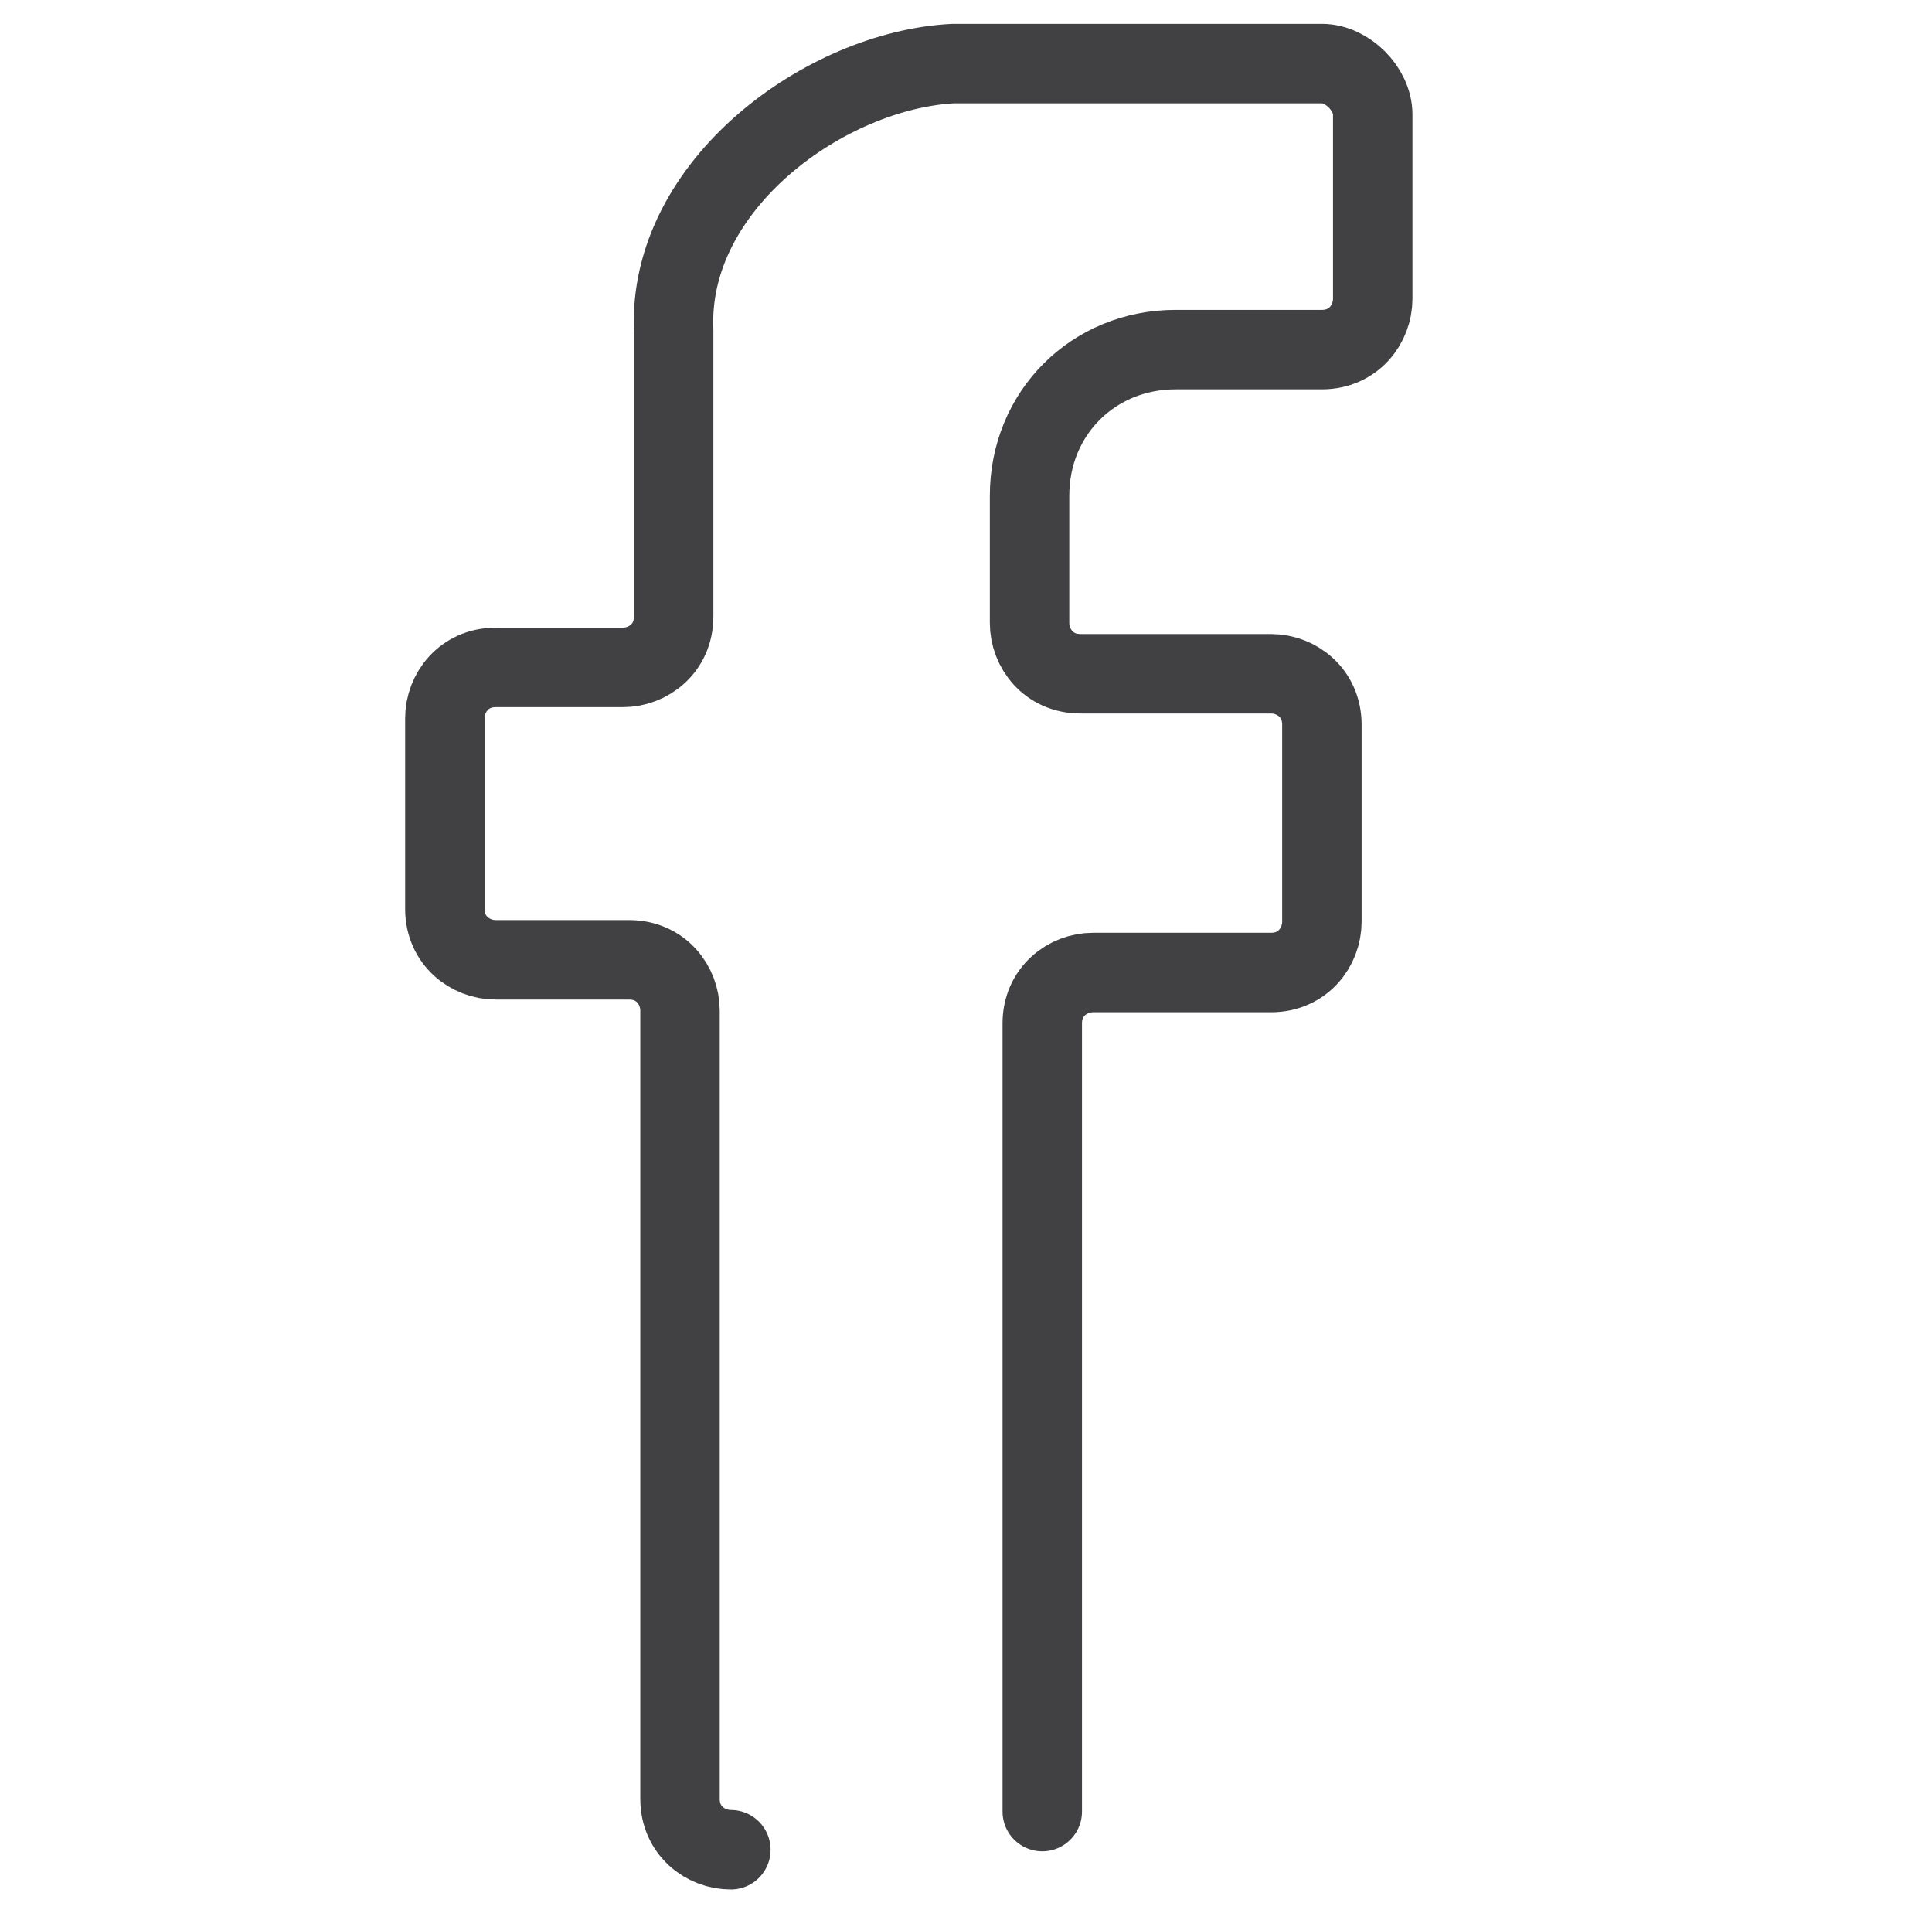
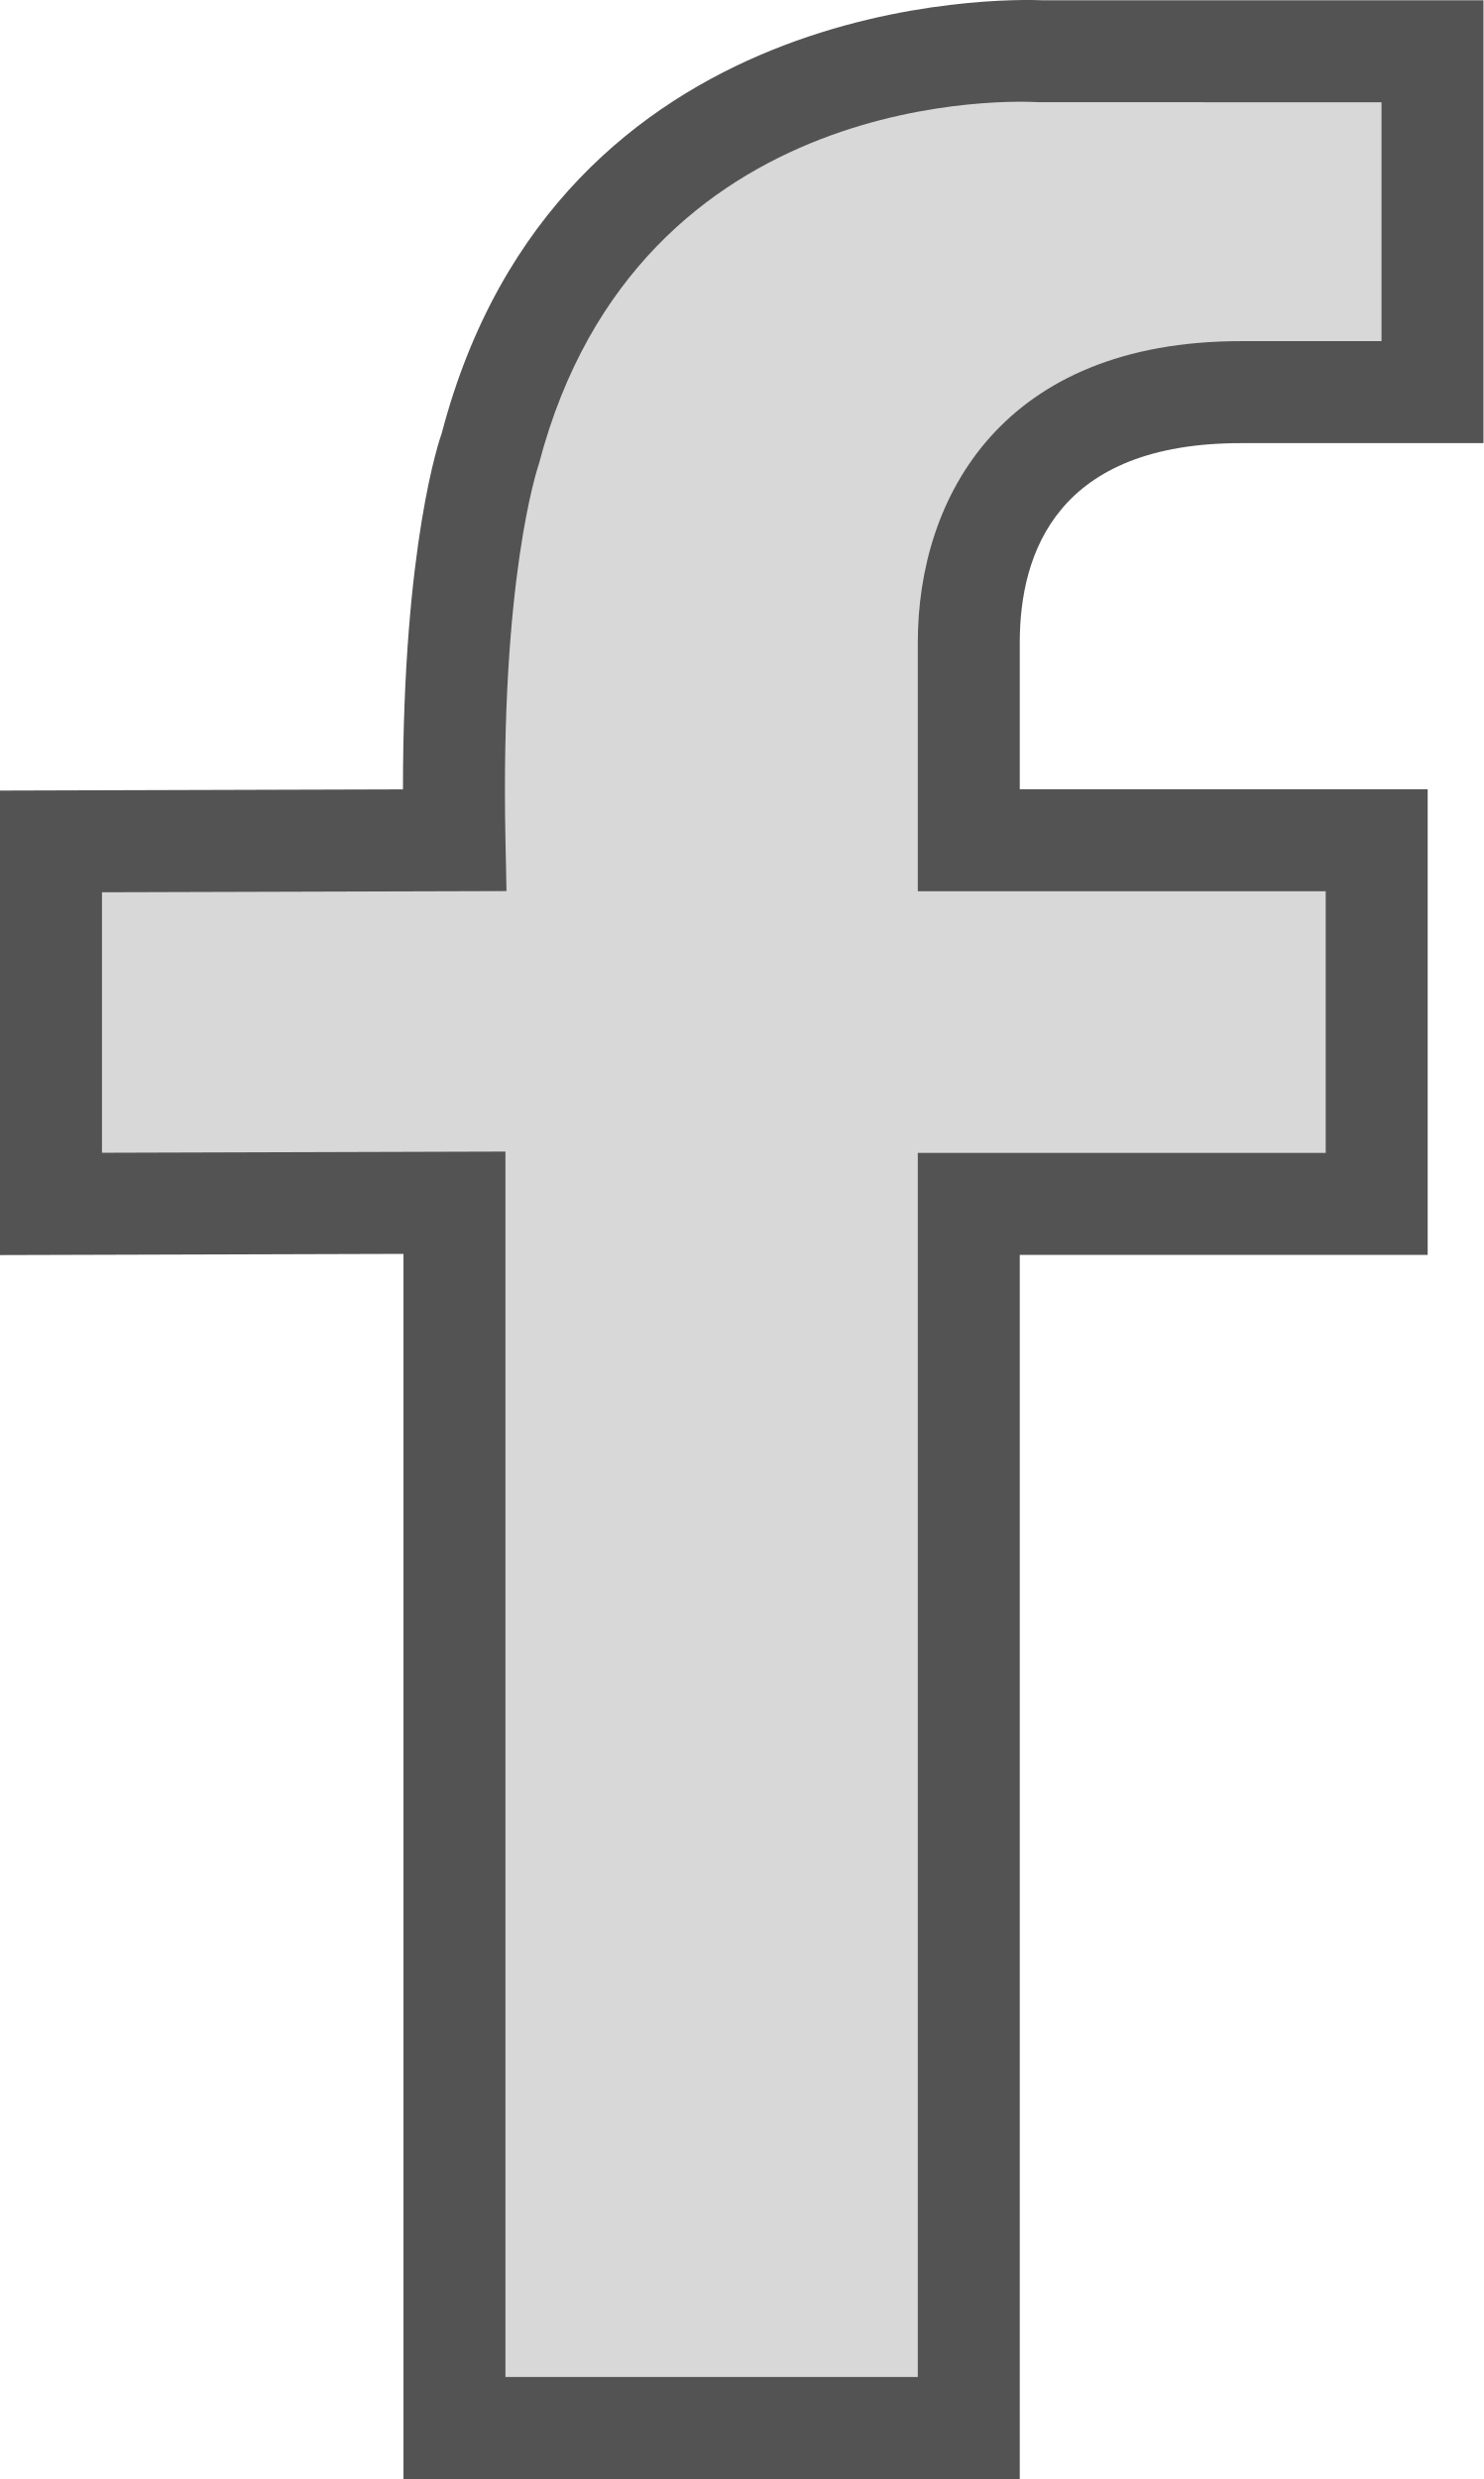
- <svg xmlns="http://www.w3.org/2000/svg" id="Layer_1" style="enable-background:new 0 0 30.4 30.2;" version="1.1" viewBox="0 0 30.4 30.2" xml:space="preserve">
-   <style type="text/css">
- 	.st0{fill:none;stroke:#414042;stroke-width:1.25;stroke-linecap:round;stroke-linejoin:round;stroke-miterlimit:10;}
- 	.st1{fill:none;stroke:#414042;stroke-width:1.171;stroke-linecap:round;stroke-linejoin:round;stroke-miterlimit:10;}
- </style>
-   <path class="st0" d="M11.5,29.1c-0.4,0-0.8-0.3-0.8-0.8V15.9c0-0.4-0.3-0.8-0.8-0.8H7.8c-0.4,0-0.8-0.3-0.8-0.8v-3  c0-0.4,0.3-0.8,0.8-0.8h2c0.4,0,0.8-0.3,0.8-0.8V5.2C10.5,2.9,13,1.1,15,1c1.5,0,4.4,0,5.8,0c0.4,0,0.8,0.4,0.8,0.8v2.9  c0,0.4-0.3,0.8-0.8,0.8h-2.3c-1.3,0-2.3,1-2.3,2.3v2c0,0.4,0.3,0.8,0.8,0.8H20c0.4,0,0.8,0.3,0.8,0.8v3.1c0,0.4-0.3,0.8-0.8,0.8  h-2.8c-0.4,0-0.8,0.3-0.8,0.8v12.4" />
+ <svg xmlns="http://www.w3.org/2000/svg" enable-background="new 0 0 116.379 194.42" id="facebook" version="1.1" viewBox="0 0 116.379 194.42" xml:space="preserve">
+   <path d="M97.353,34.754h19.025V0.021H81.807c-2.883-0.121-38.039-0.793-47.152,33.955  c-0.133,0.365-3.043,8.627-3.043,27.932L0,62.002v36.43l31.652-0.094v96.082H80v-96h32V61.896H80V50.404  C80,43.264,83.01,34.754,97.353,34.754z" fill="#535353" />
+   <path d="M104,69.896v20.523H72v96H39.652V90.314L8,90.408V69.978l31.734-0.094l-0.082-4.068  c-0.414-20.447,2.5-29.049,2.631-29.459C50.147,6.428,80.174,7.935,81.463,8.014l26.916,0.008v18.732H97.353  C78.66,26.754,72,38.971,72,50.404v19.492H104z" fill="#D8D8D8" />
</svg>
